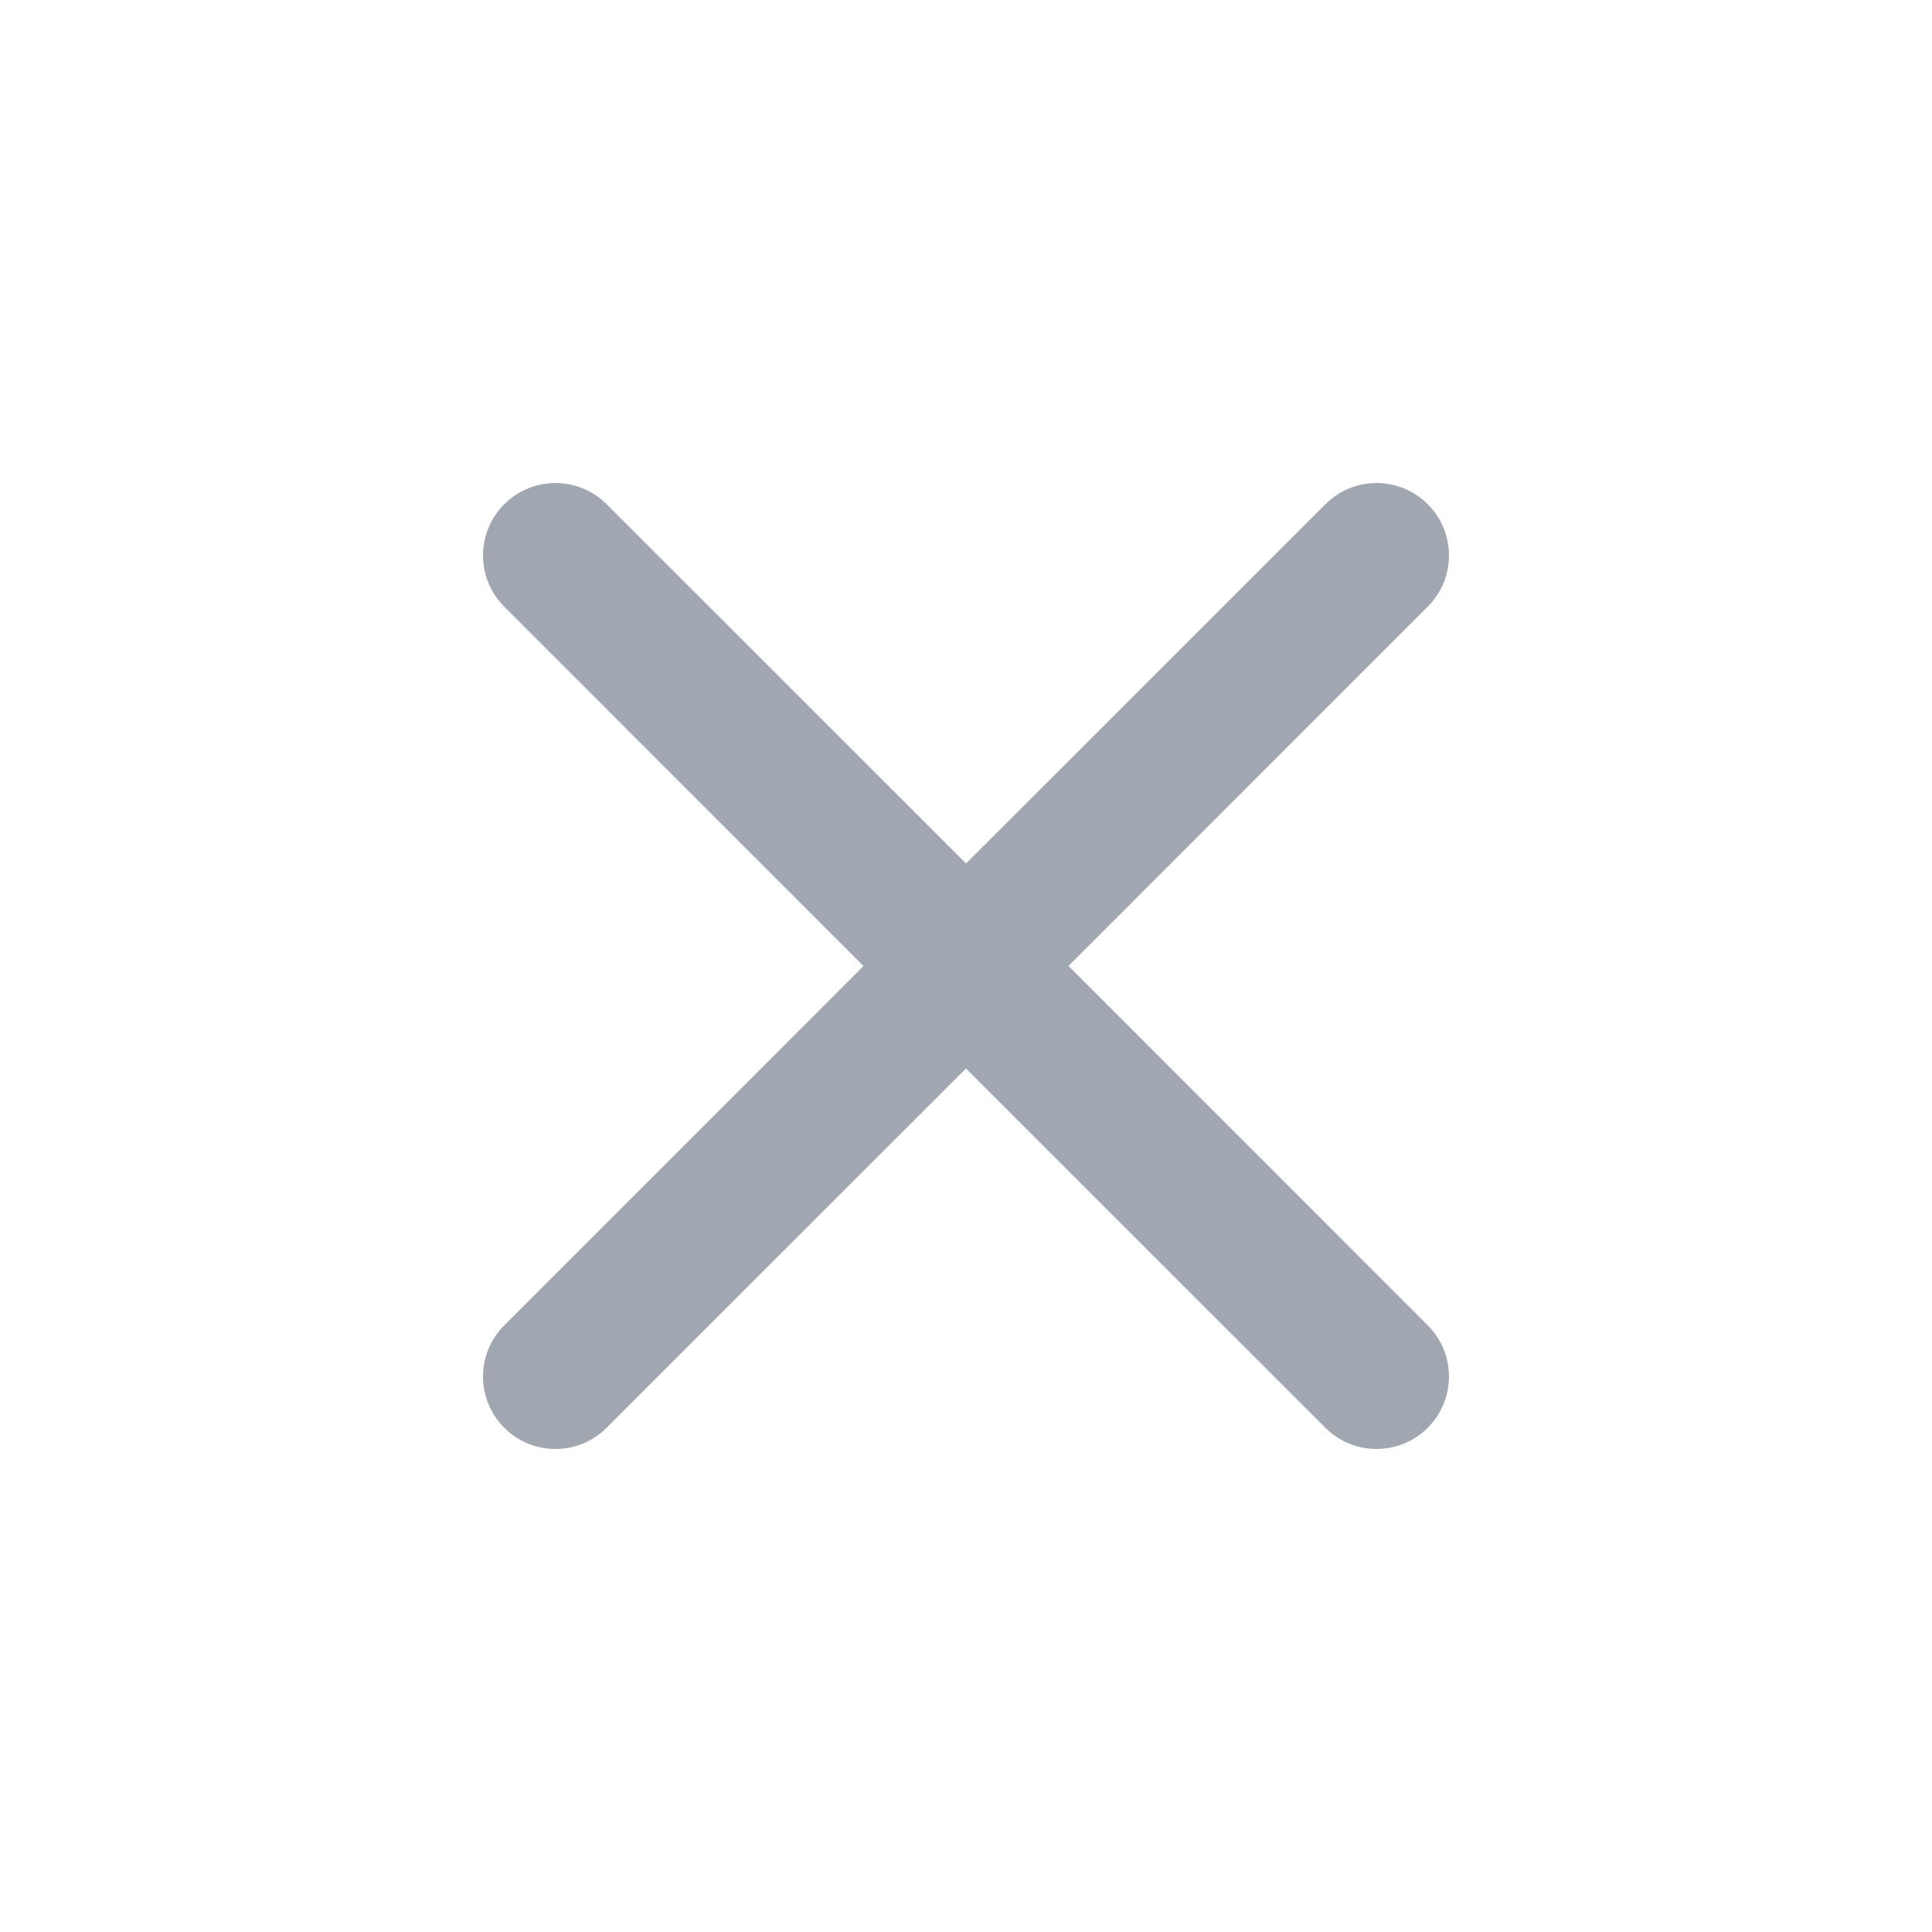
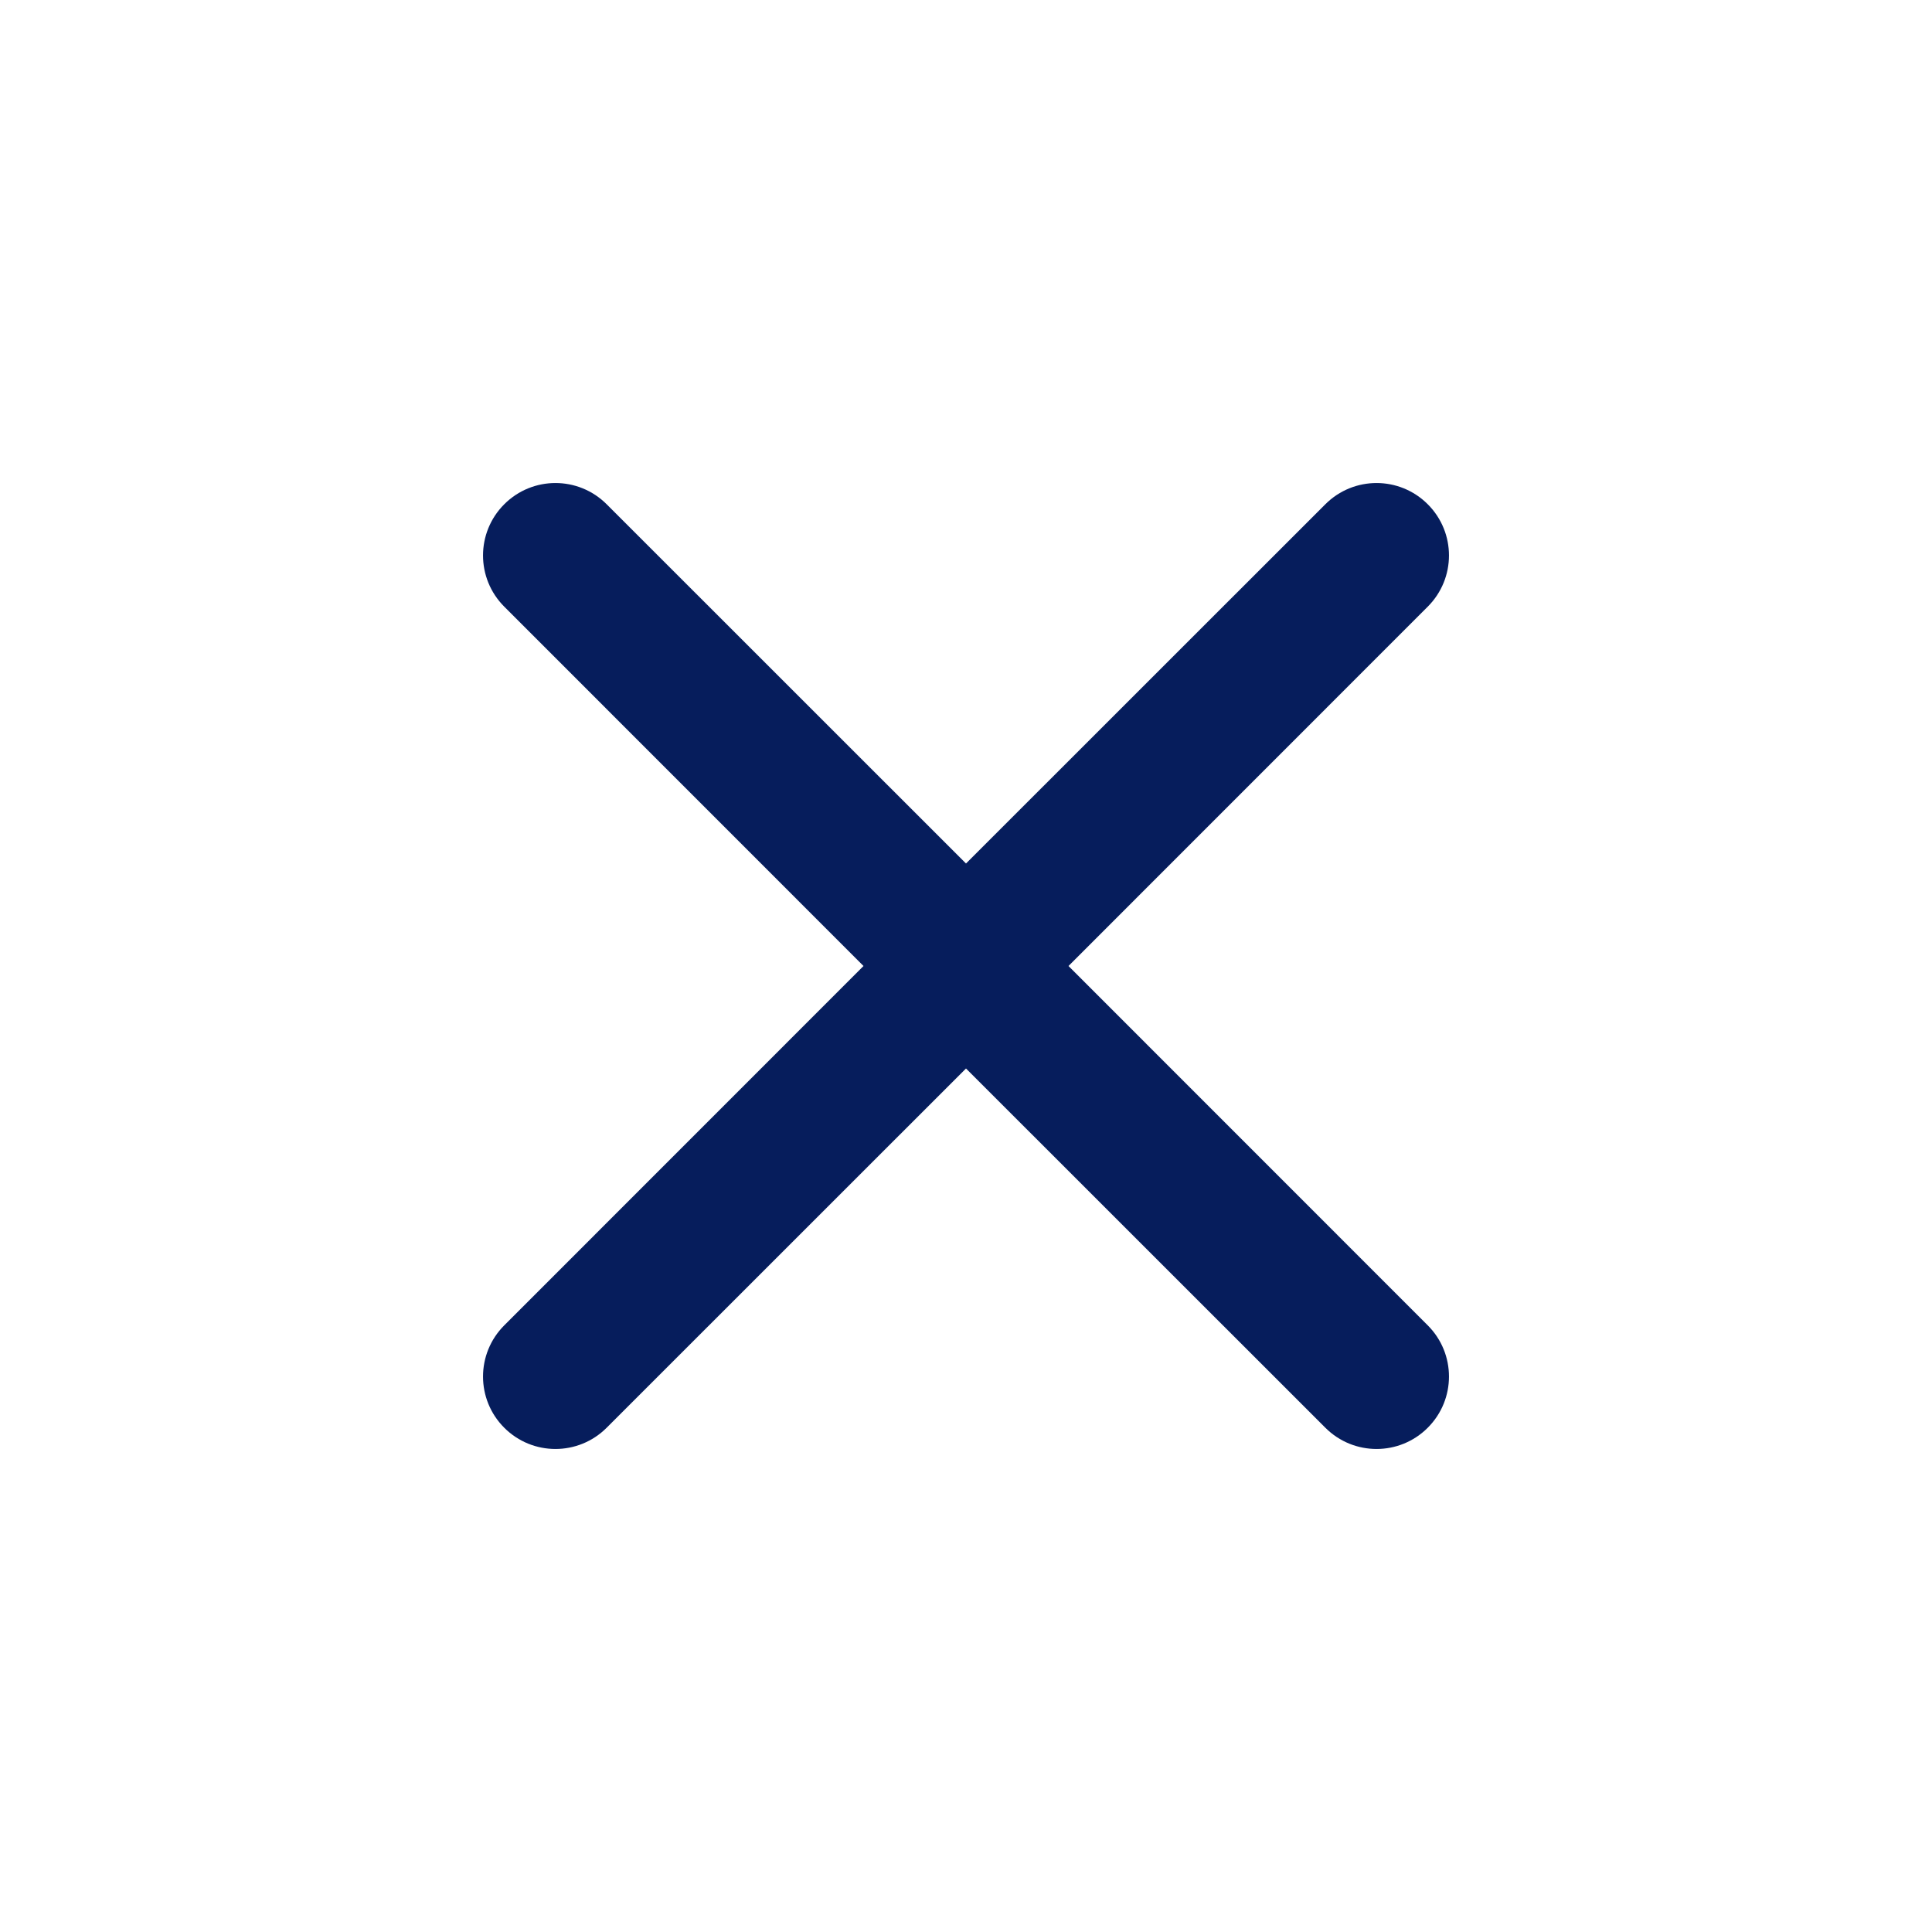
<svg xmlns="http://www.w3.org/2000/svg" width="20" height="20" viewBox="0 0 20 20" fill="none">
-   <path fill-rule="evenodd" clip-rule="evenodd" d="M5.22 5.22C5.513 4.927 5.987 4.927 6.28 5.22L10 8.939L13.72 5.22C14.013 4.927 14.487 4.927 14.78 5.22C15.073 5.513 15.073 5.987 14.78 6.28L11.061 10L14.78 13.72C15.073 14.013 15.073 14.487 14.78 14.78C14.487 15.073 14.013 15.073 13.72 14.78L10 11.061L6.28 14.78C5.987 15.073 5.513 15.073 5.22 14.78C4.927 14.487 4.927 14.013 5.22 13.72L8.939 10L5.22 6.28C4.927 5.987 4.927 5.513 5.22 5.22Z" fill="#A0A7B1" />
+   <path fill-rule="evenodd" clip-rule="evenodd" d="M5.22 5.22C5.513 4.927 5.987 4.927 6.28 5.22L10 8.939L13.72 5.22C14.013 4.927 14.487 4.927 14.78 5.22C15.073 5.513 15.073 5.987 14.78 6.28L11.061 10L14.78 13.72C15.073 14.013 15.073 14.487 14.78 14.78C14.487 15.073 14.013 15.073 13.72 14.78L10 11.061L6.28 14.78C5.987 15.073 5.513 15.073 5.22 14.78C4.927 14.487 4.927 14.013 5.22 13.72L8.939 10L5.22 6.28C4.927 5.987 4.927 5.513 5.22 5.22Z" fill="#061D5C" />
</svg>
